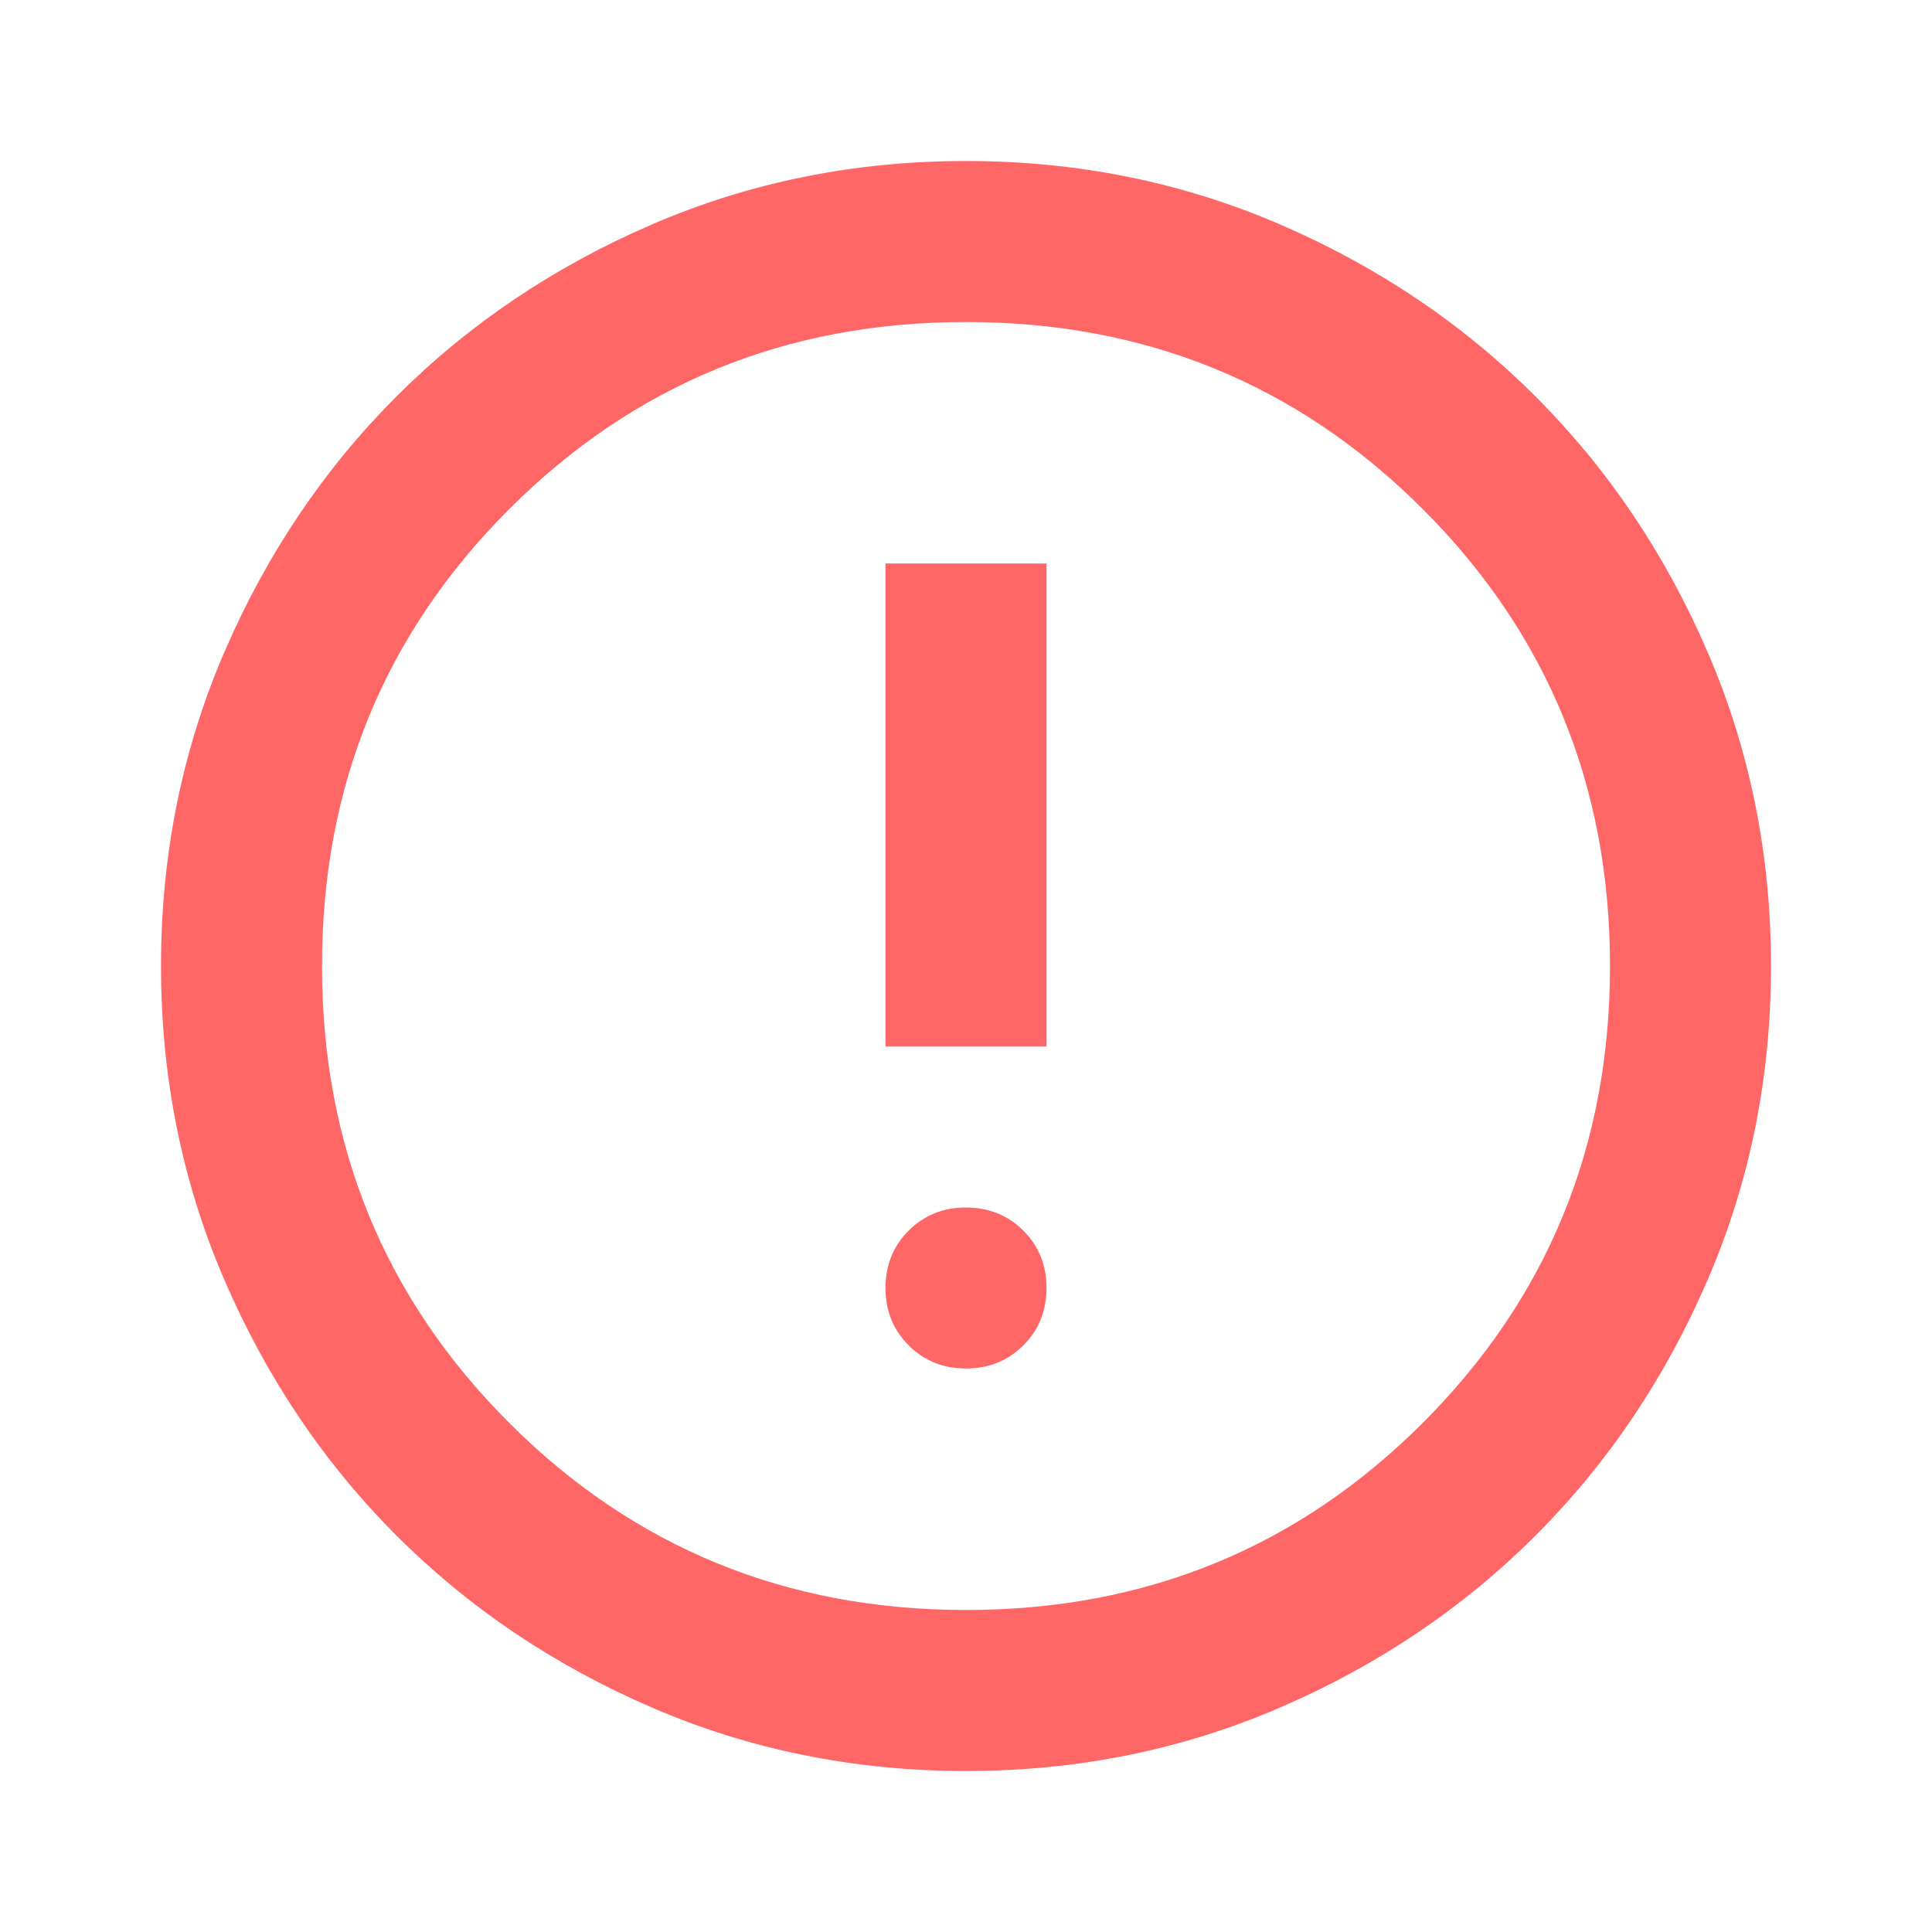
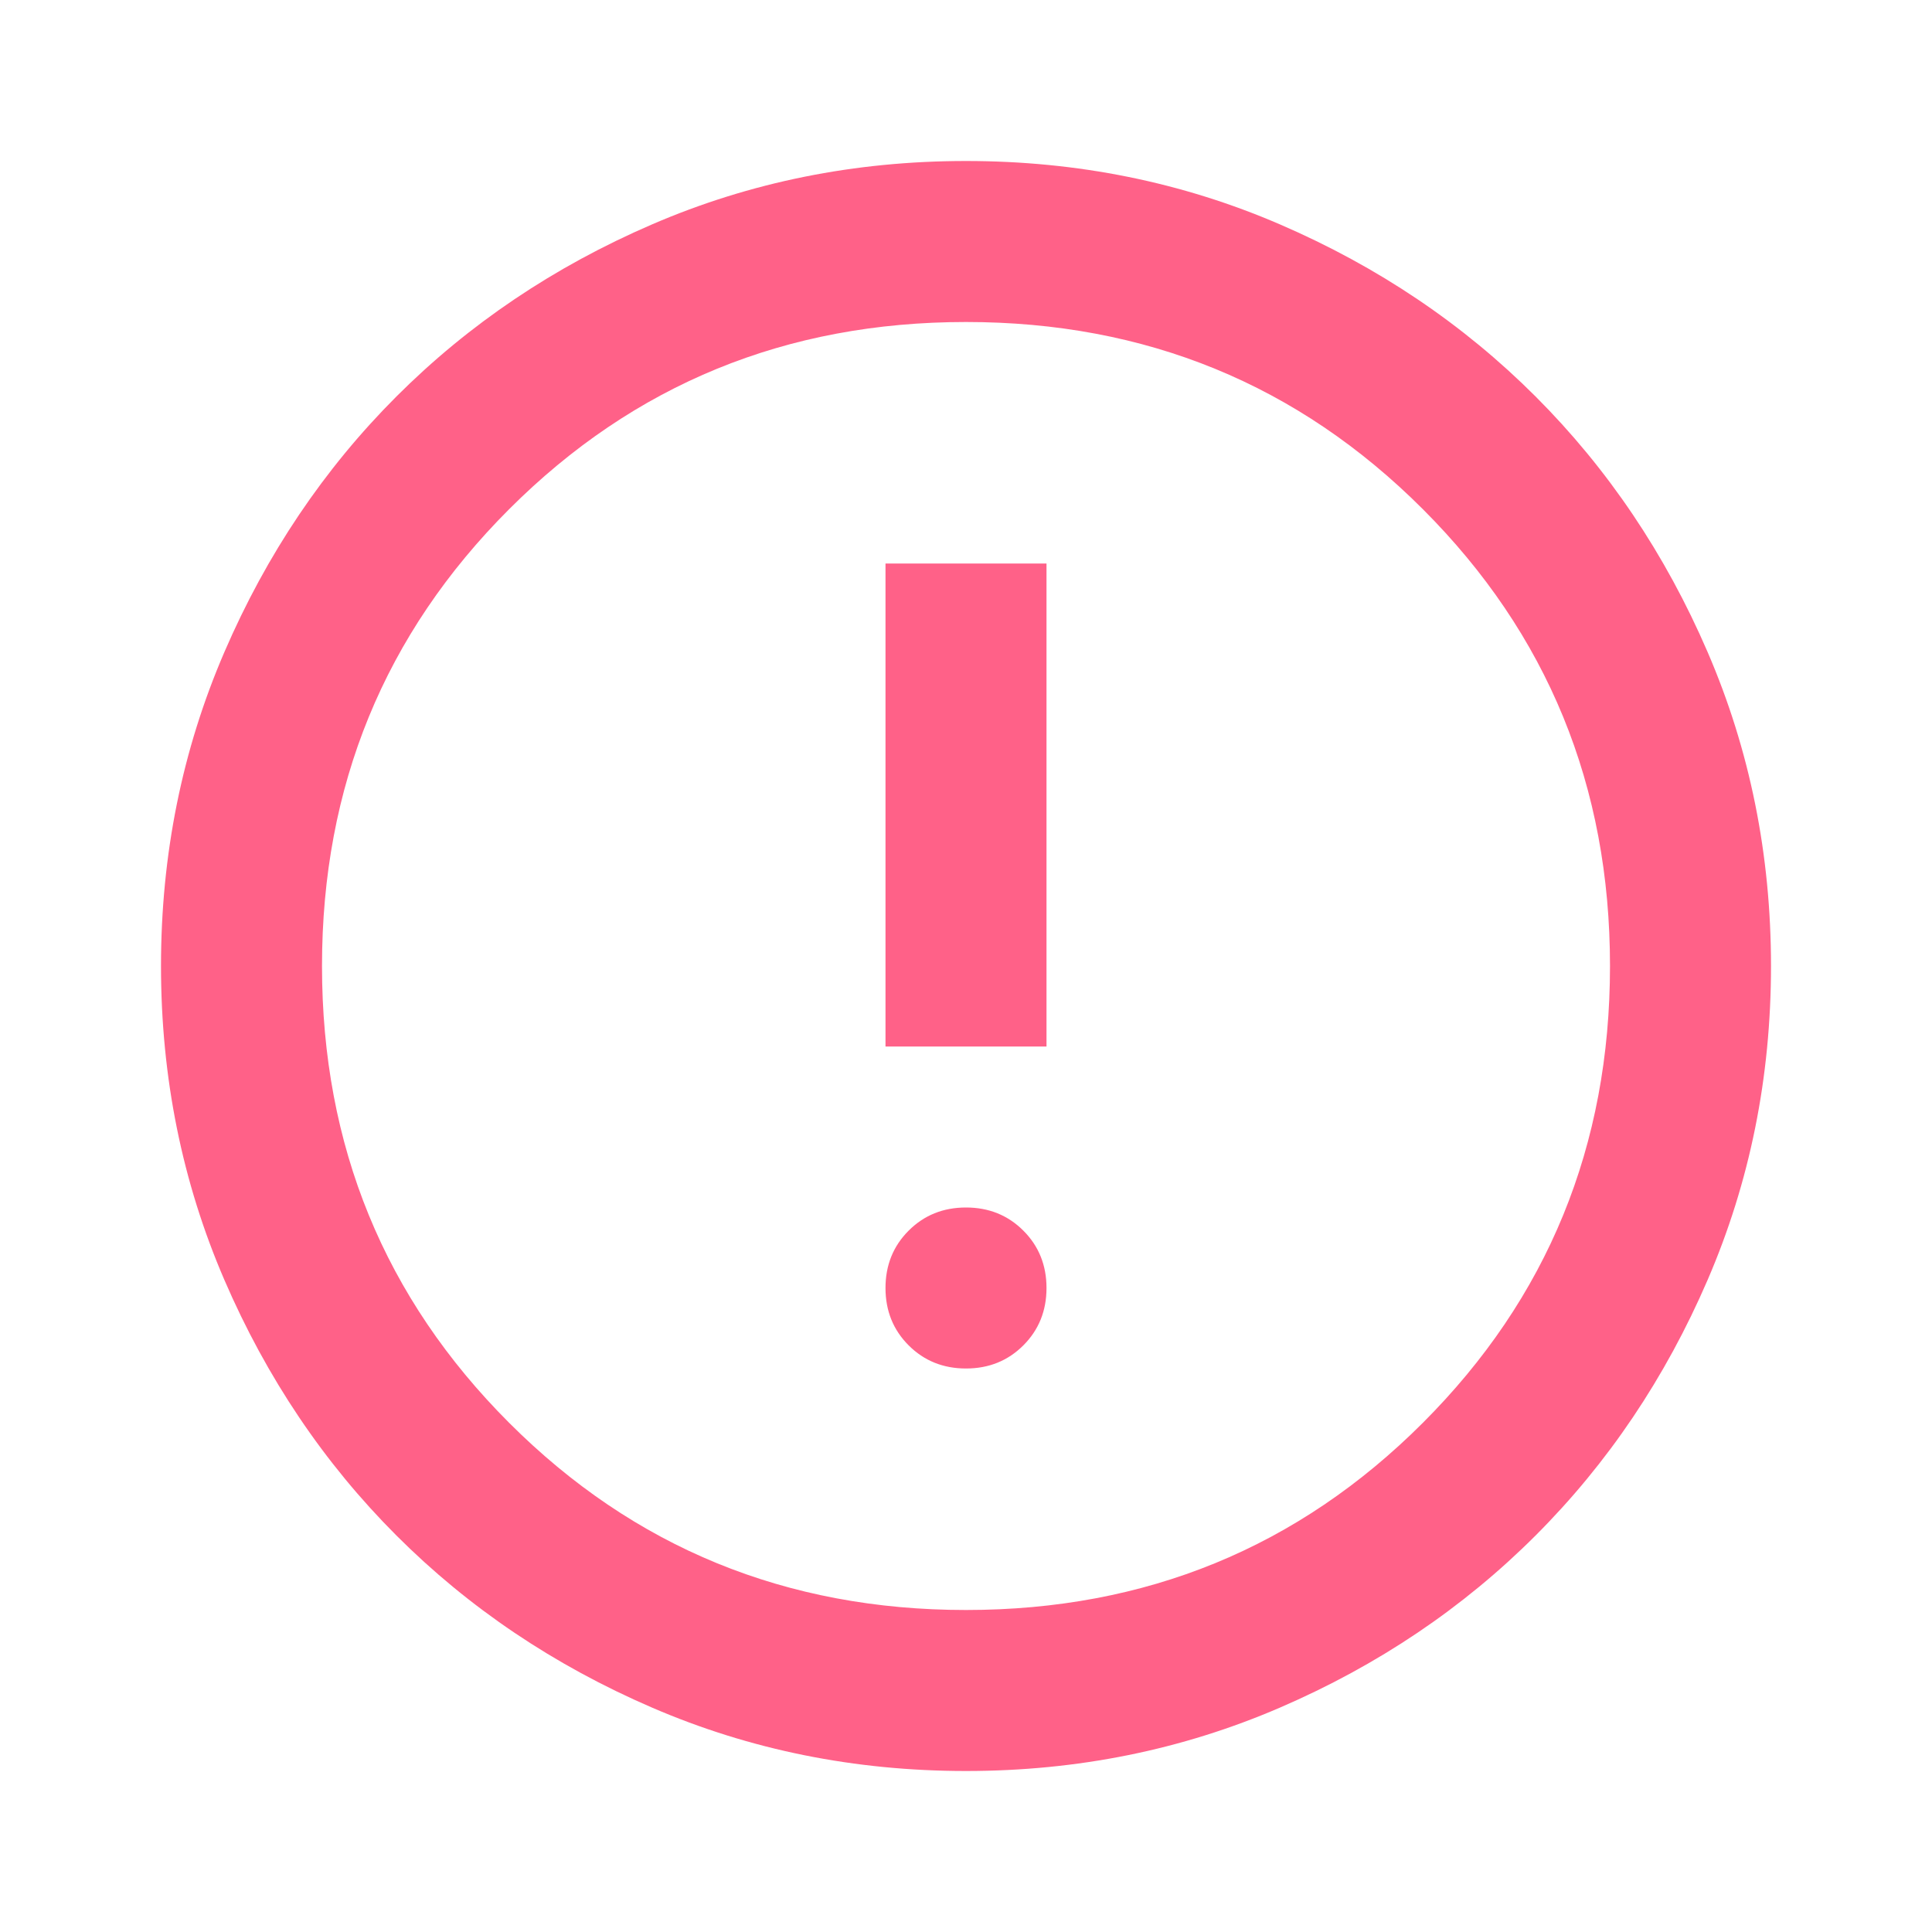
- <svg xmlns="http://www.w3.org/2000/svg" height="24px" viewBox="0 -960 960 960" width="24px" fill="#FF6666">
+ <svg xmlns="http://www.w3.org/2000/svg" height="24px" viewBox="0 -960 960 960" width="24px" fill="#FF6188">
  <path d="M480-280q17 0 28.5-11.5T520-320q0-17-11.5-28.5T480-360q-17 0-28.5 11.5T440-320q0 17 11.5 28.5T480-280Zm-40-160h80v-240h-80v240Zm40 360q-83 0-156-31.5T197-197q-54-54-85.5-127T80-480q0-83 31.5-156T197-763q54-54 127-85.5T480-880q83 0 156 31.5T763-763q54 54 85.5 127T880-480q0 83-31.5 156T763-197q-54 54-127 85.5T480-80Zm0-80q134 0 227-93t93-227q0-134-93-227t-227-93q-134 0-227 93t-93 227q0 134 93 227t227 93Zm0-320Z" />
</svg>
